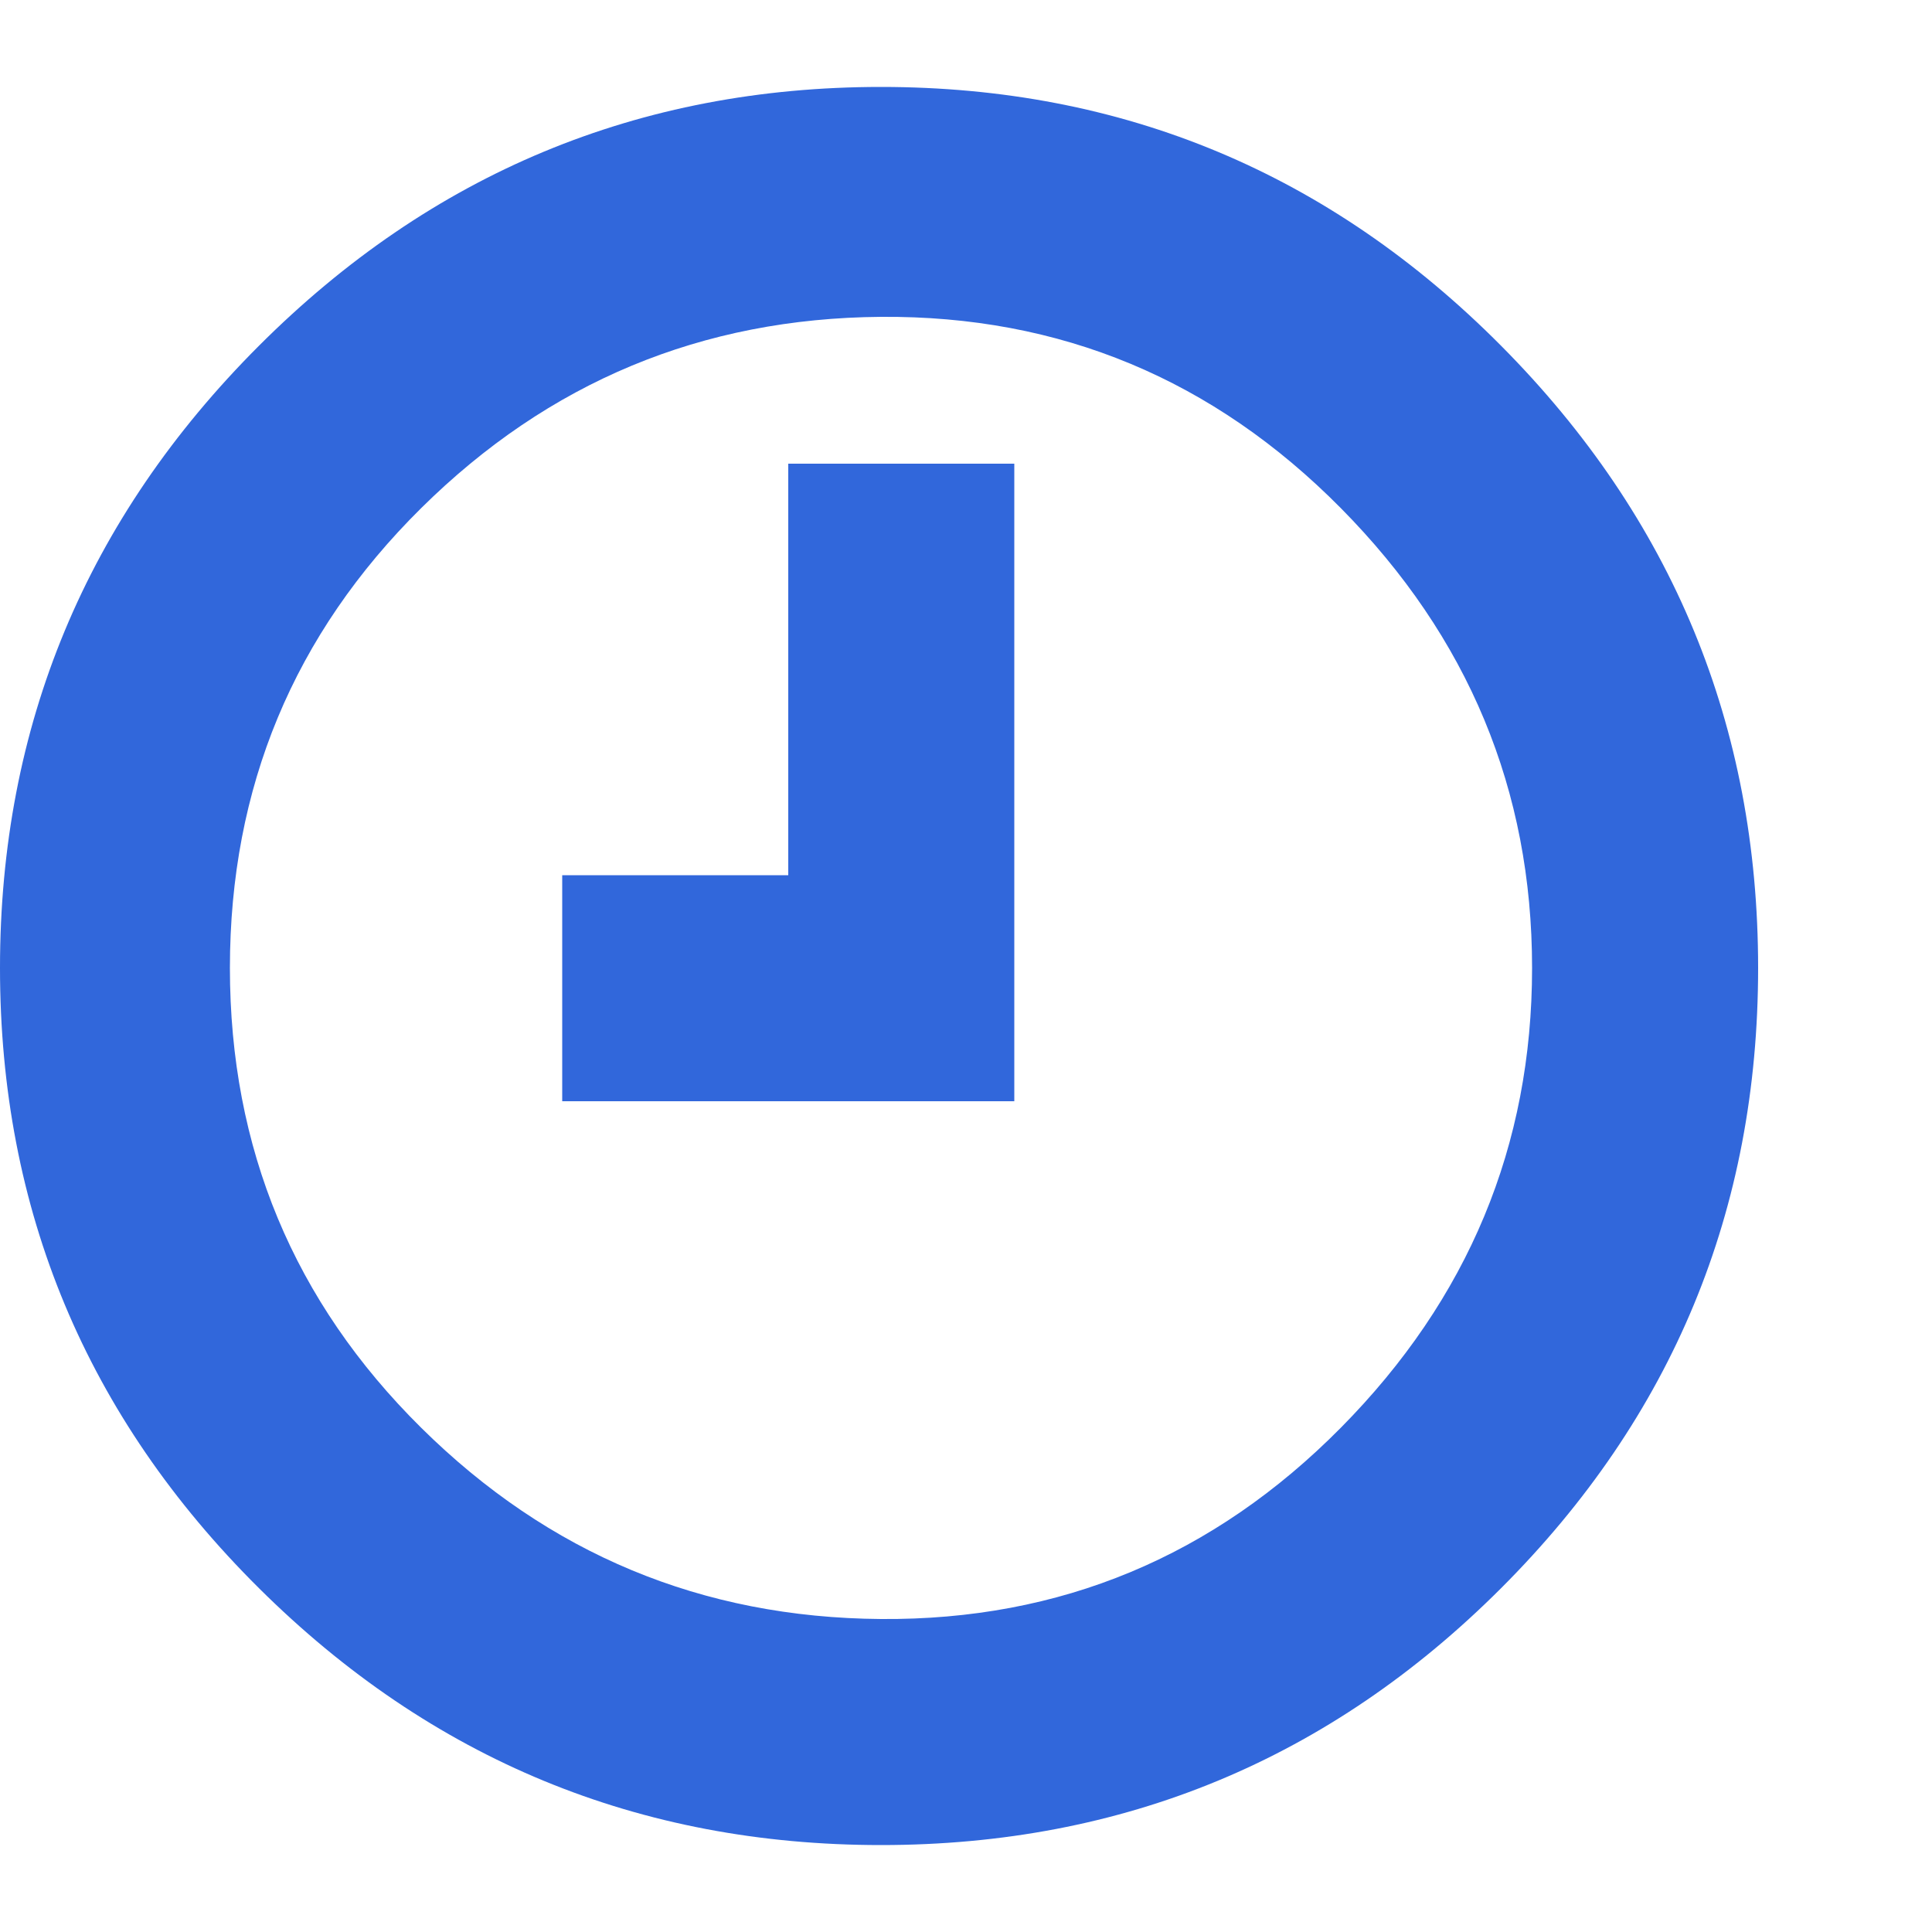
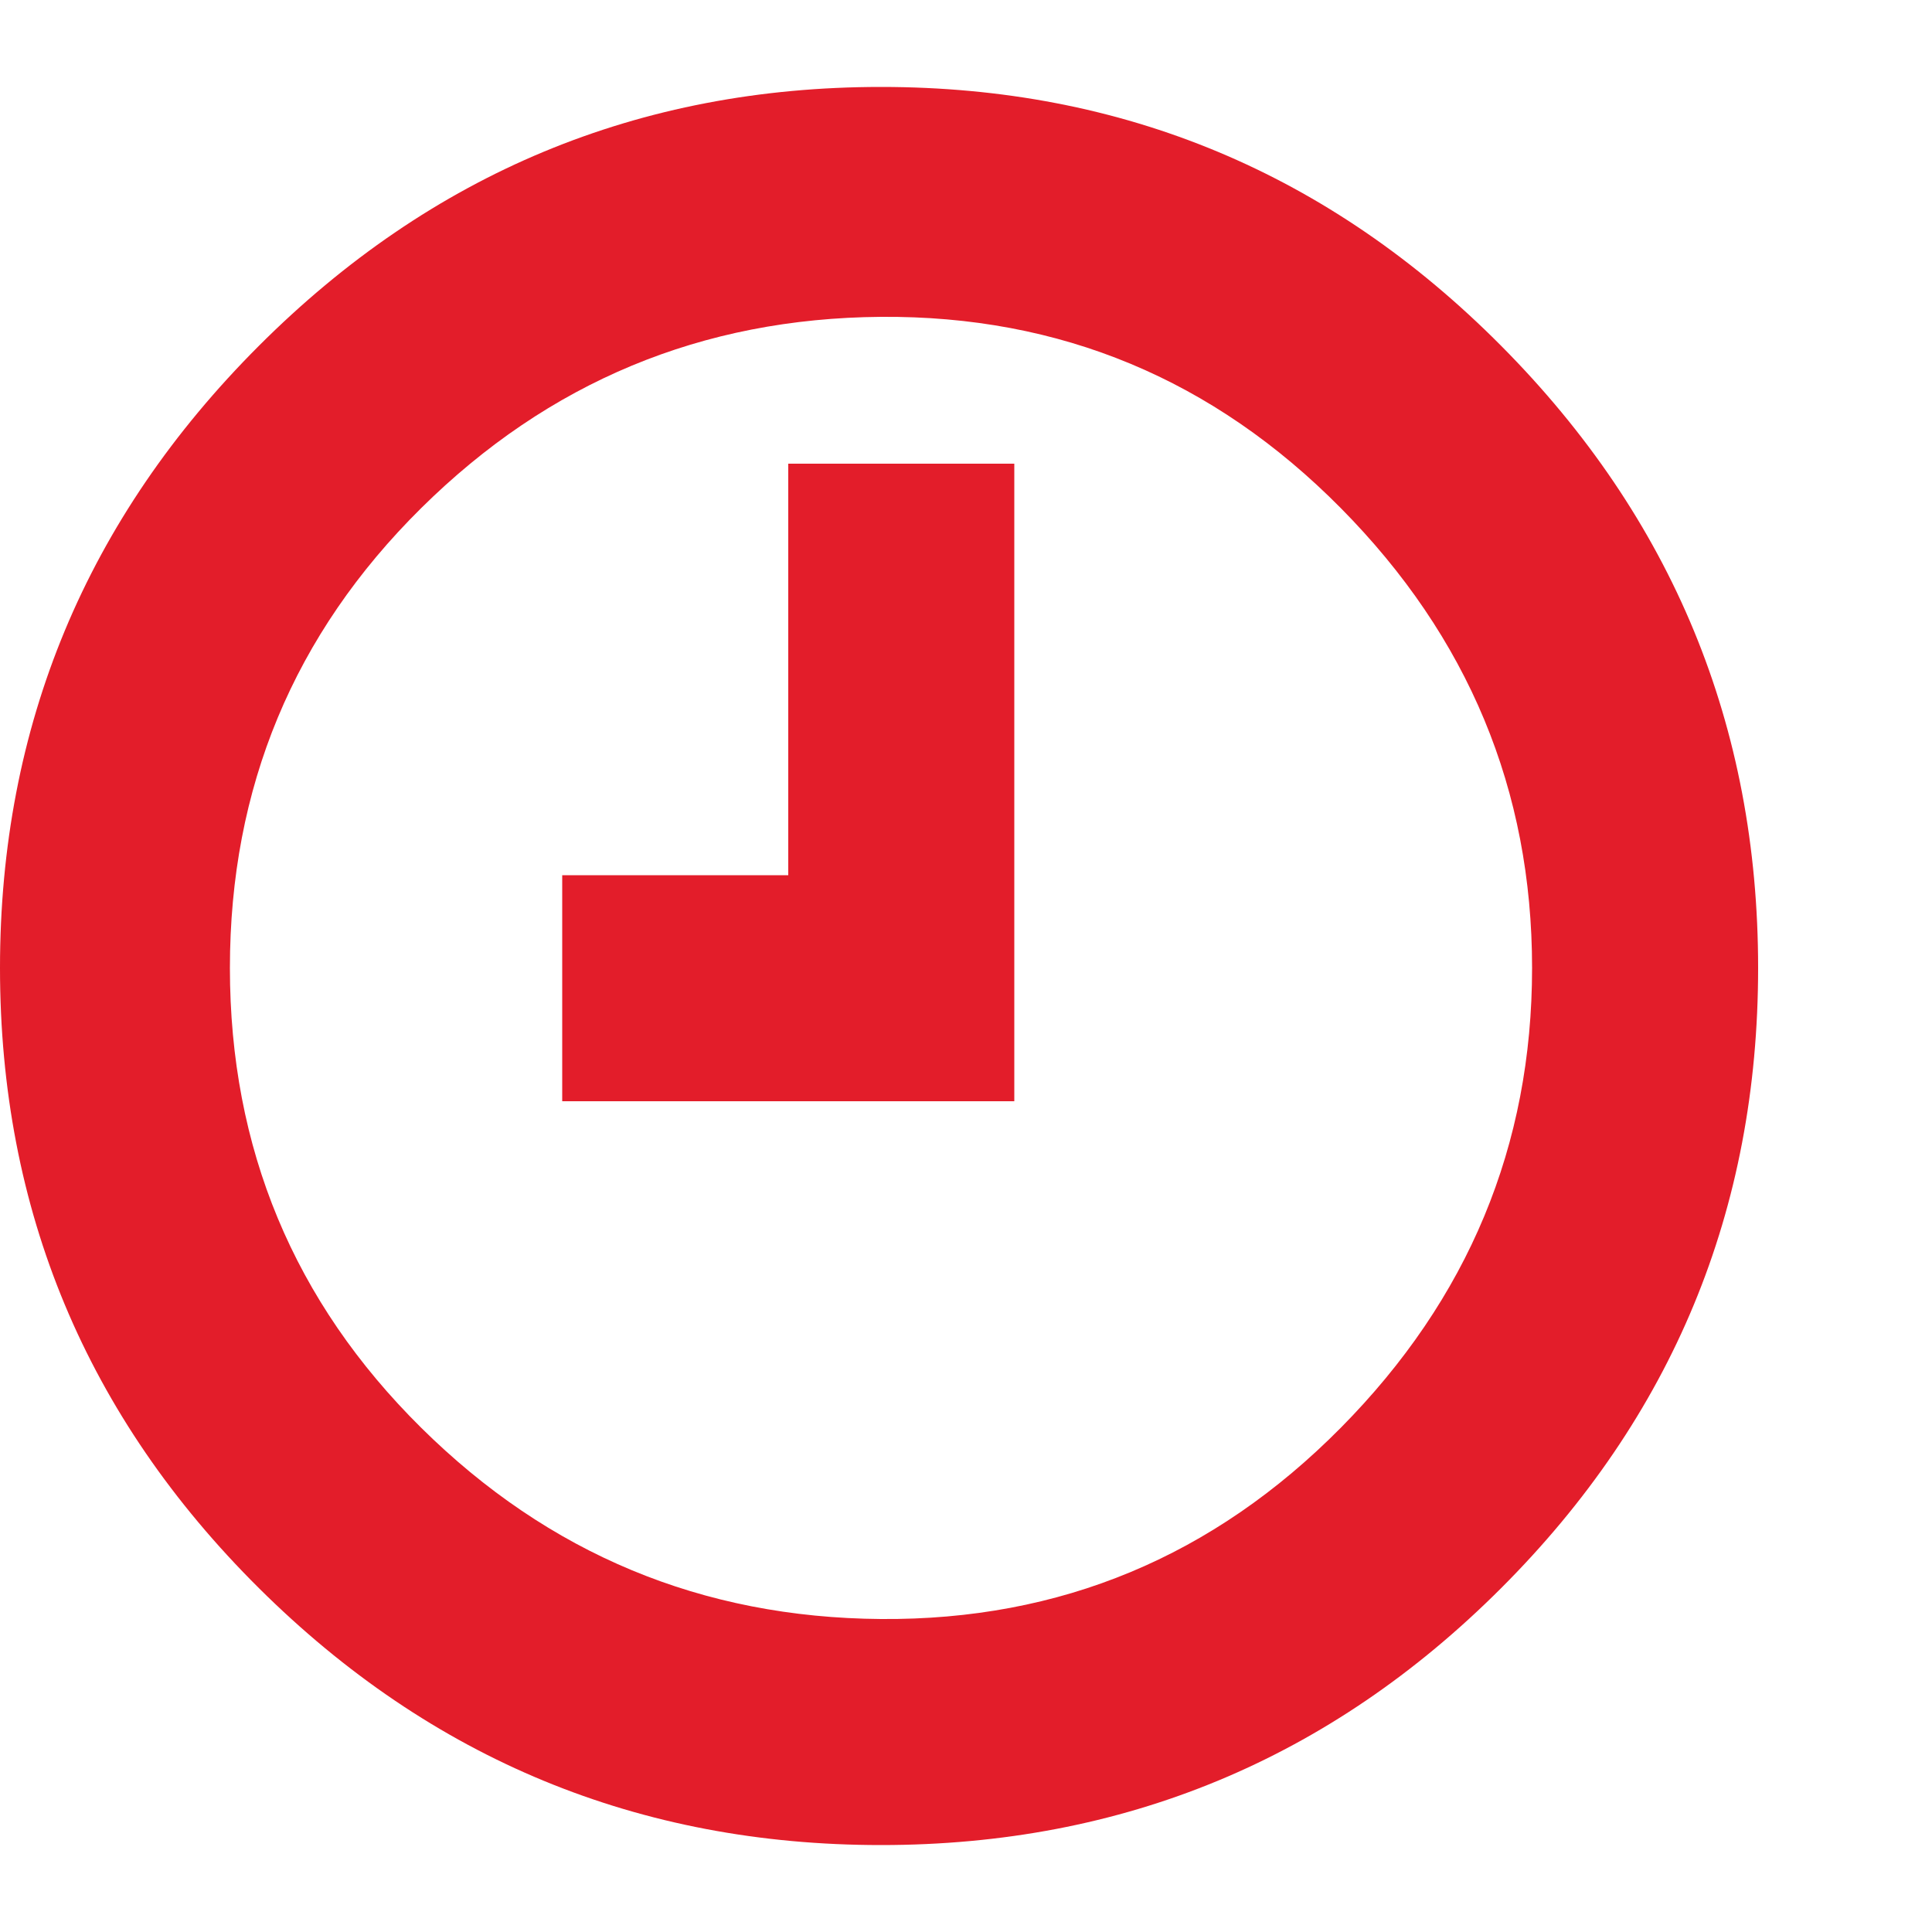
<svg xmlns="http://www.w3.org/2000/svg" version="1.1" id="Layer_1" x="0px" y="0px" viewBox="0 0 1000 1000" style="enable-background:new 0 0 1000 1000;" xml:space="preserve">
  <style type="text/css">
- 	.st0{fill:#3167DB;}
+ 	.st0{fill:#E31D2A;}
</style>
  <path class="st0" d="M0,501c0-125.3,44.7-232.7,134-322S330.7,45,456,45s232.3,44.7,321,134s133,196.7,133,322s-44.3,232.3-133,321  S581.3,955,456,955s-232.7-44.3-322-133S0,626.3,0,501z M119,501c0,93.3,33,172.7,99,238s145.3,98.3,238,99s172-32.3,238-99  s99-146,99-238s-33-171.3-99-238s-145.3-99.7-238-99s-172,33.7-238,99S119,407.7,119,501z M291,570V453h117V240h117v330H291z" />
</svg>
